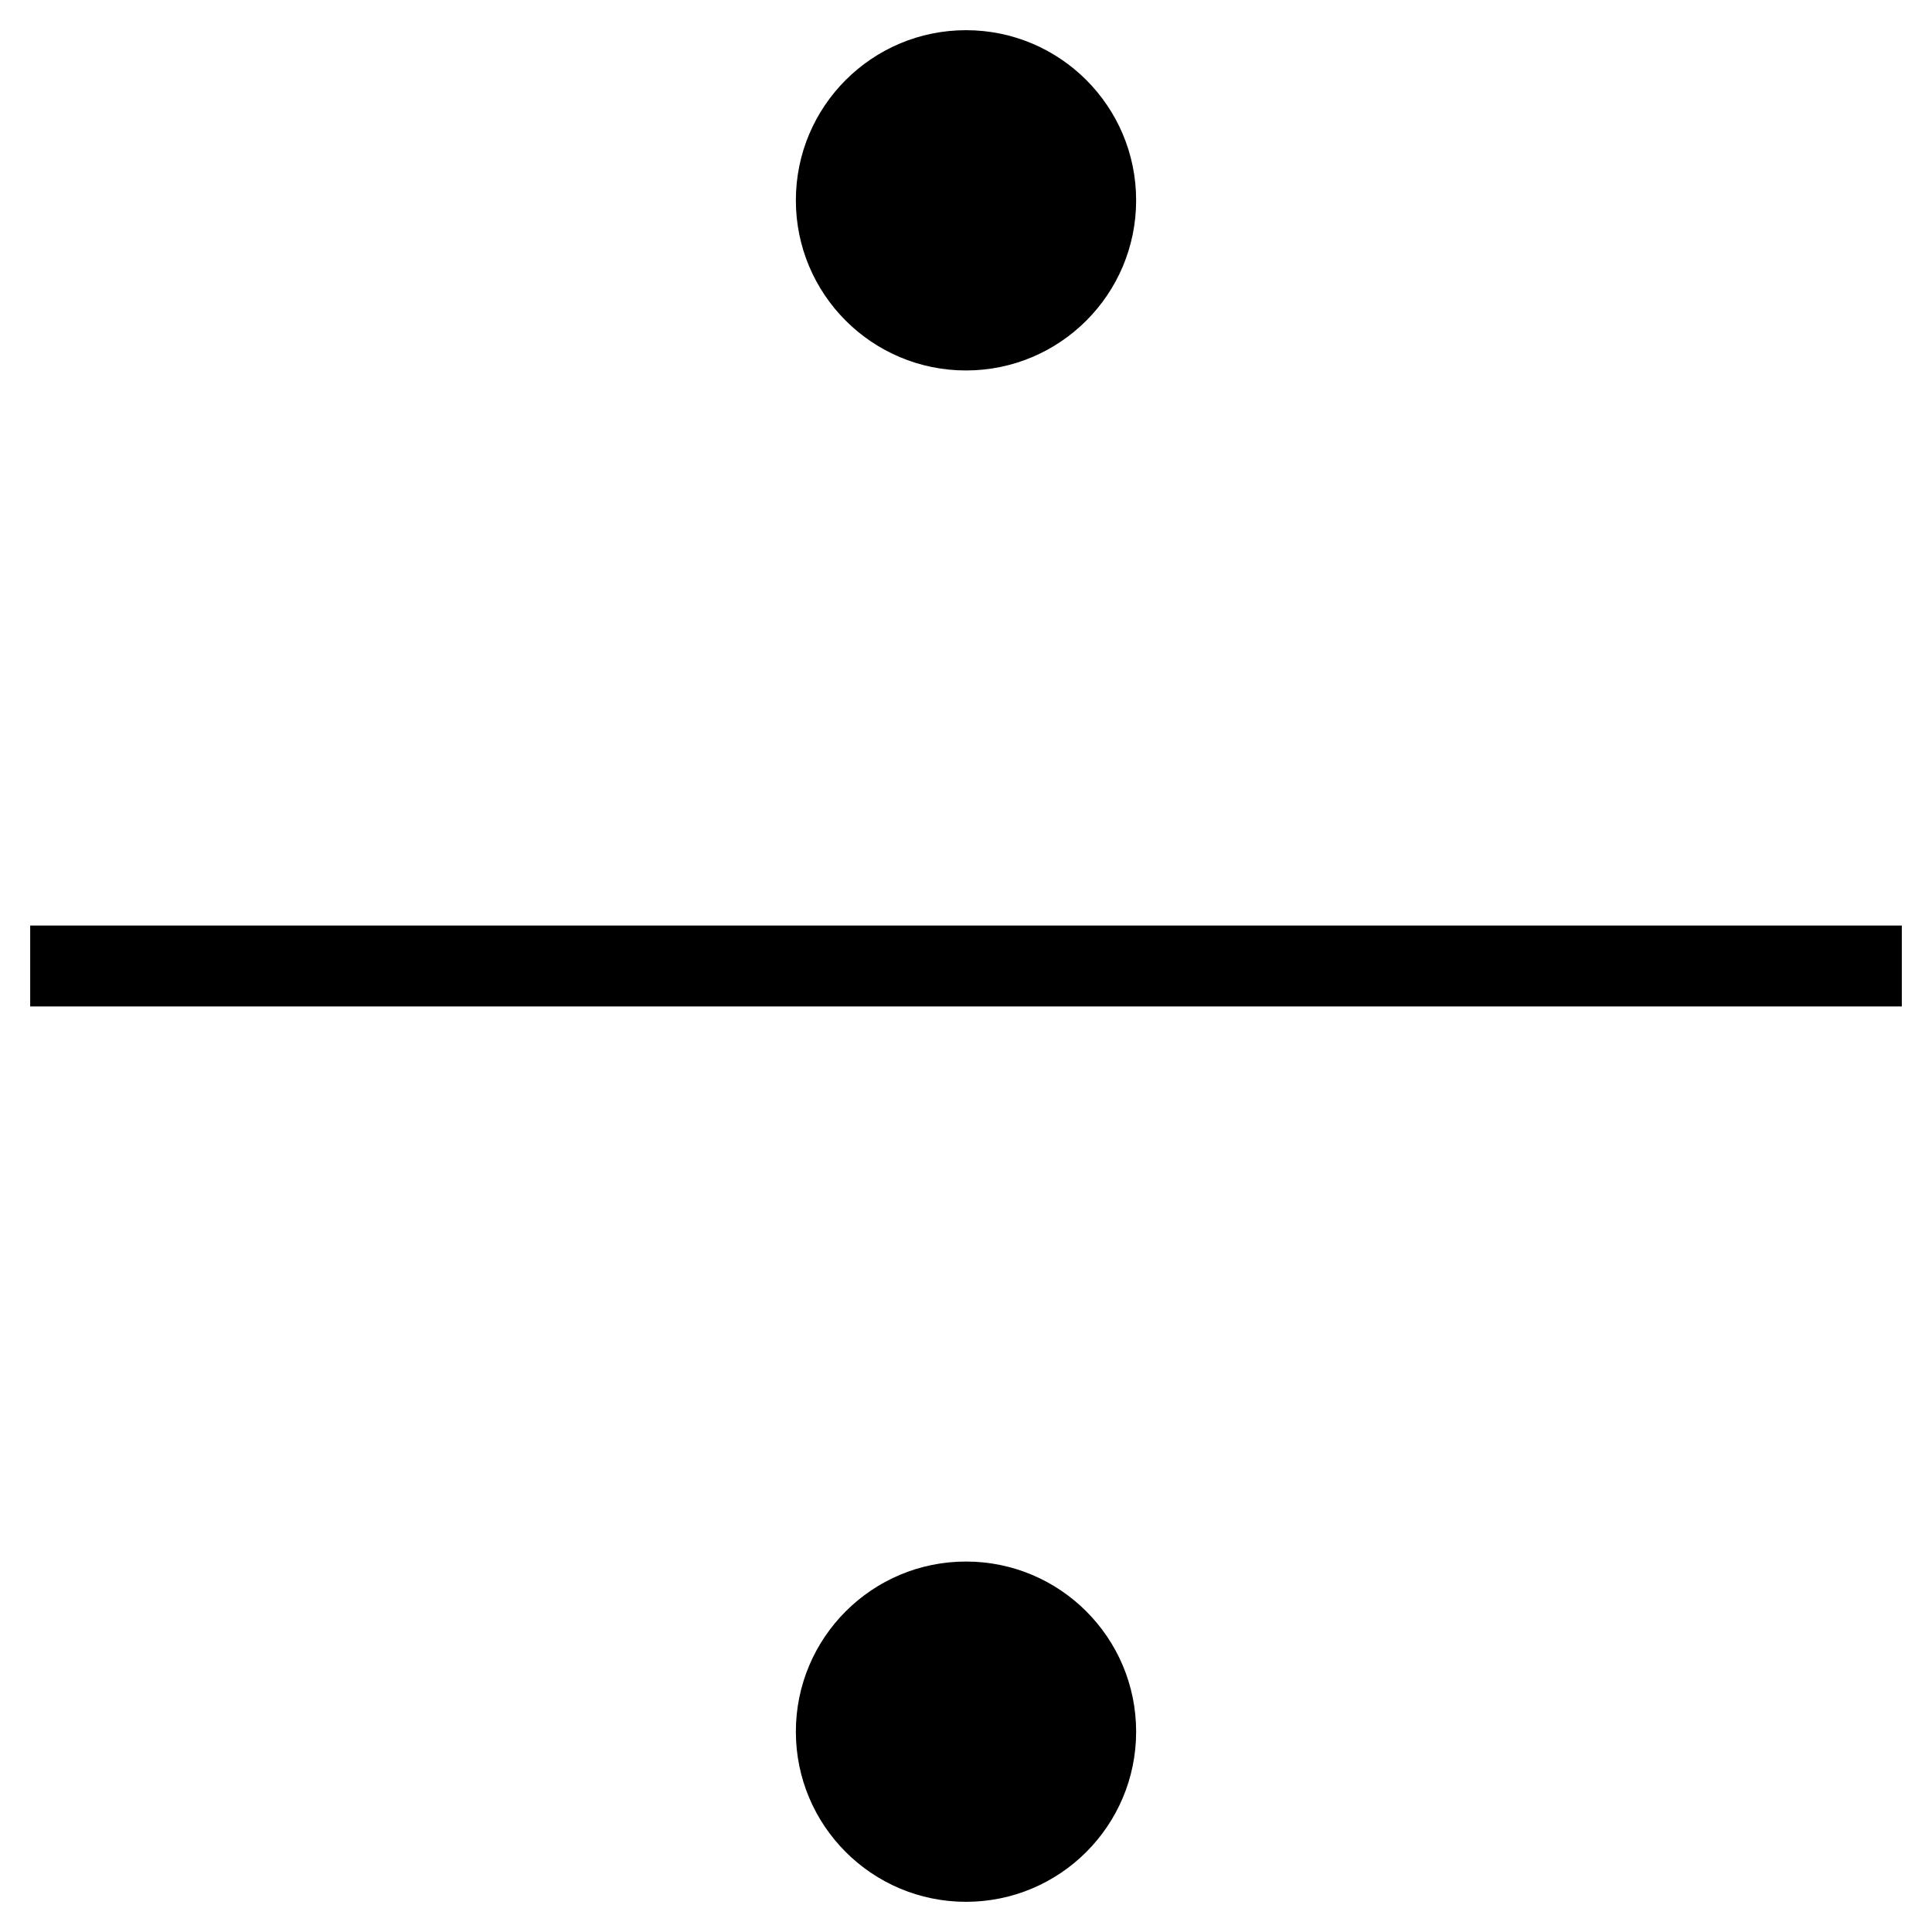
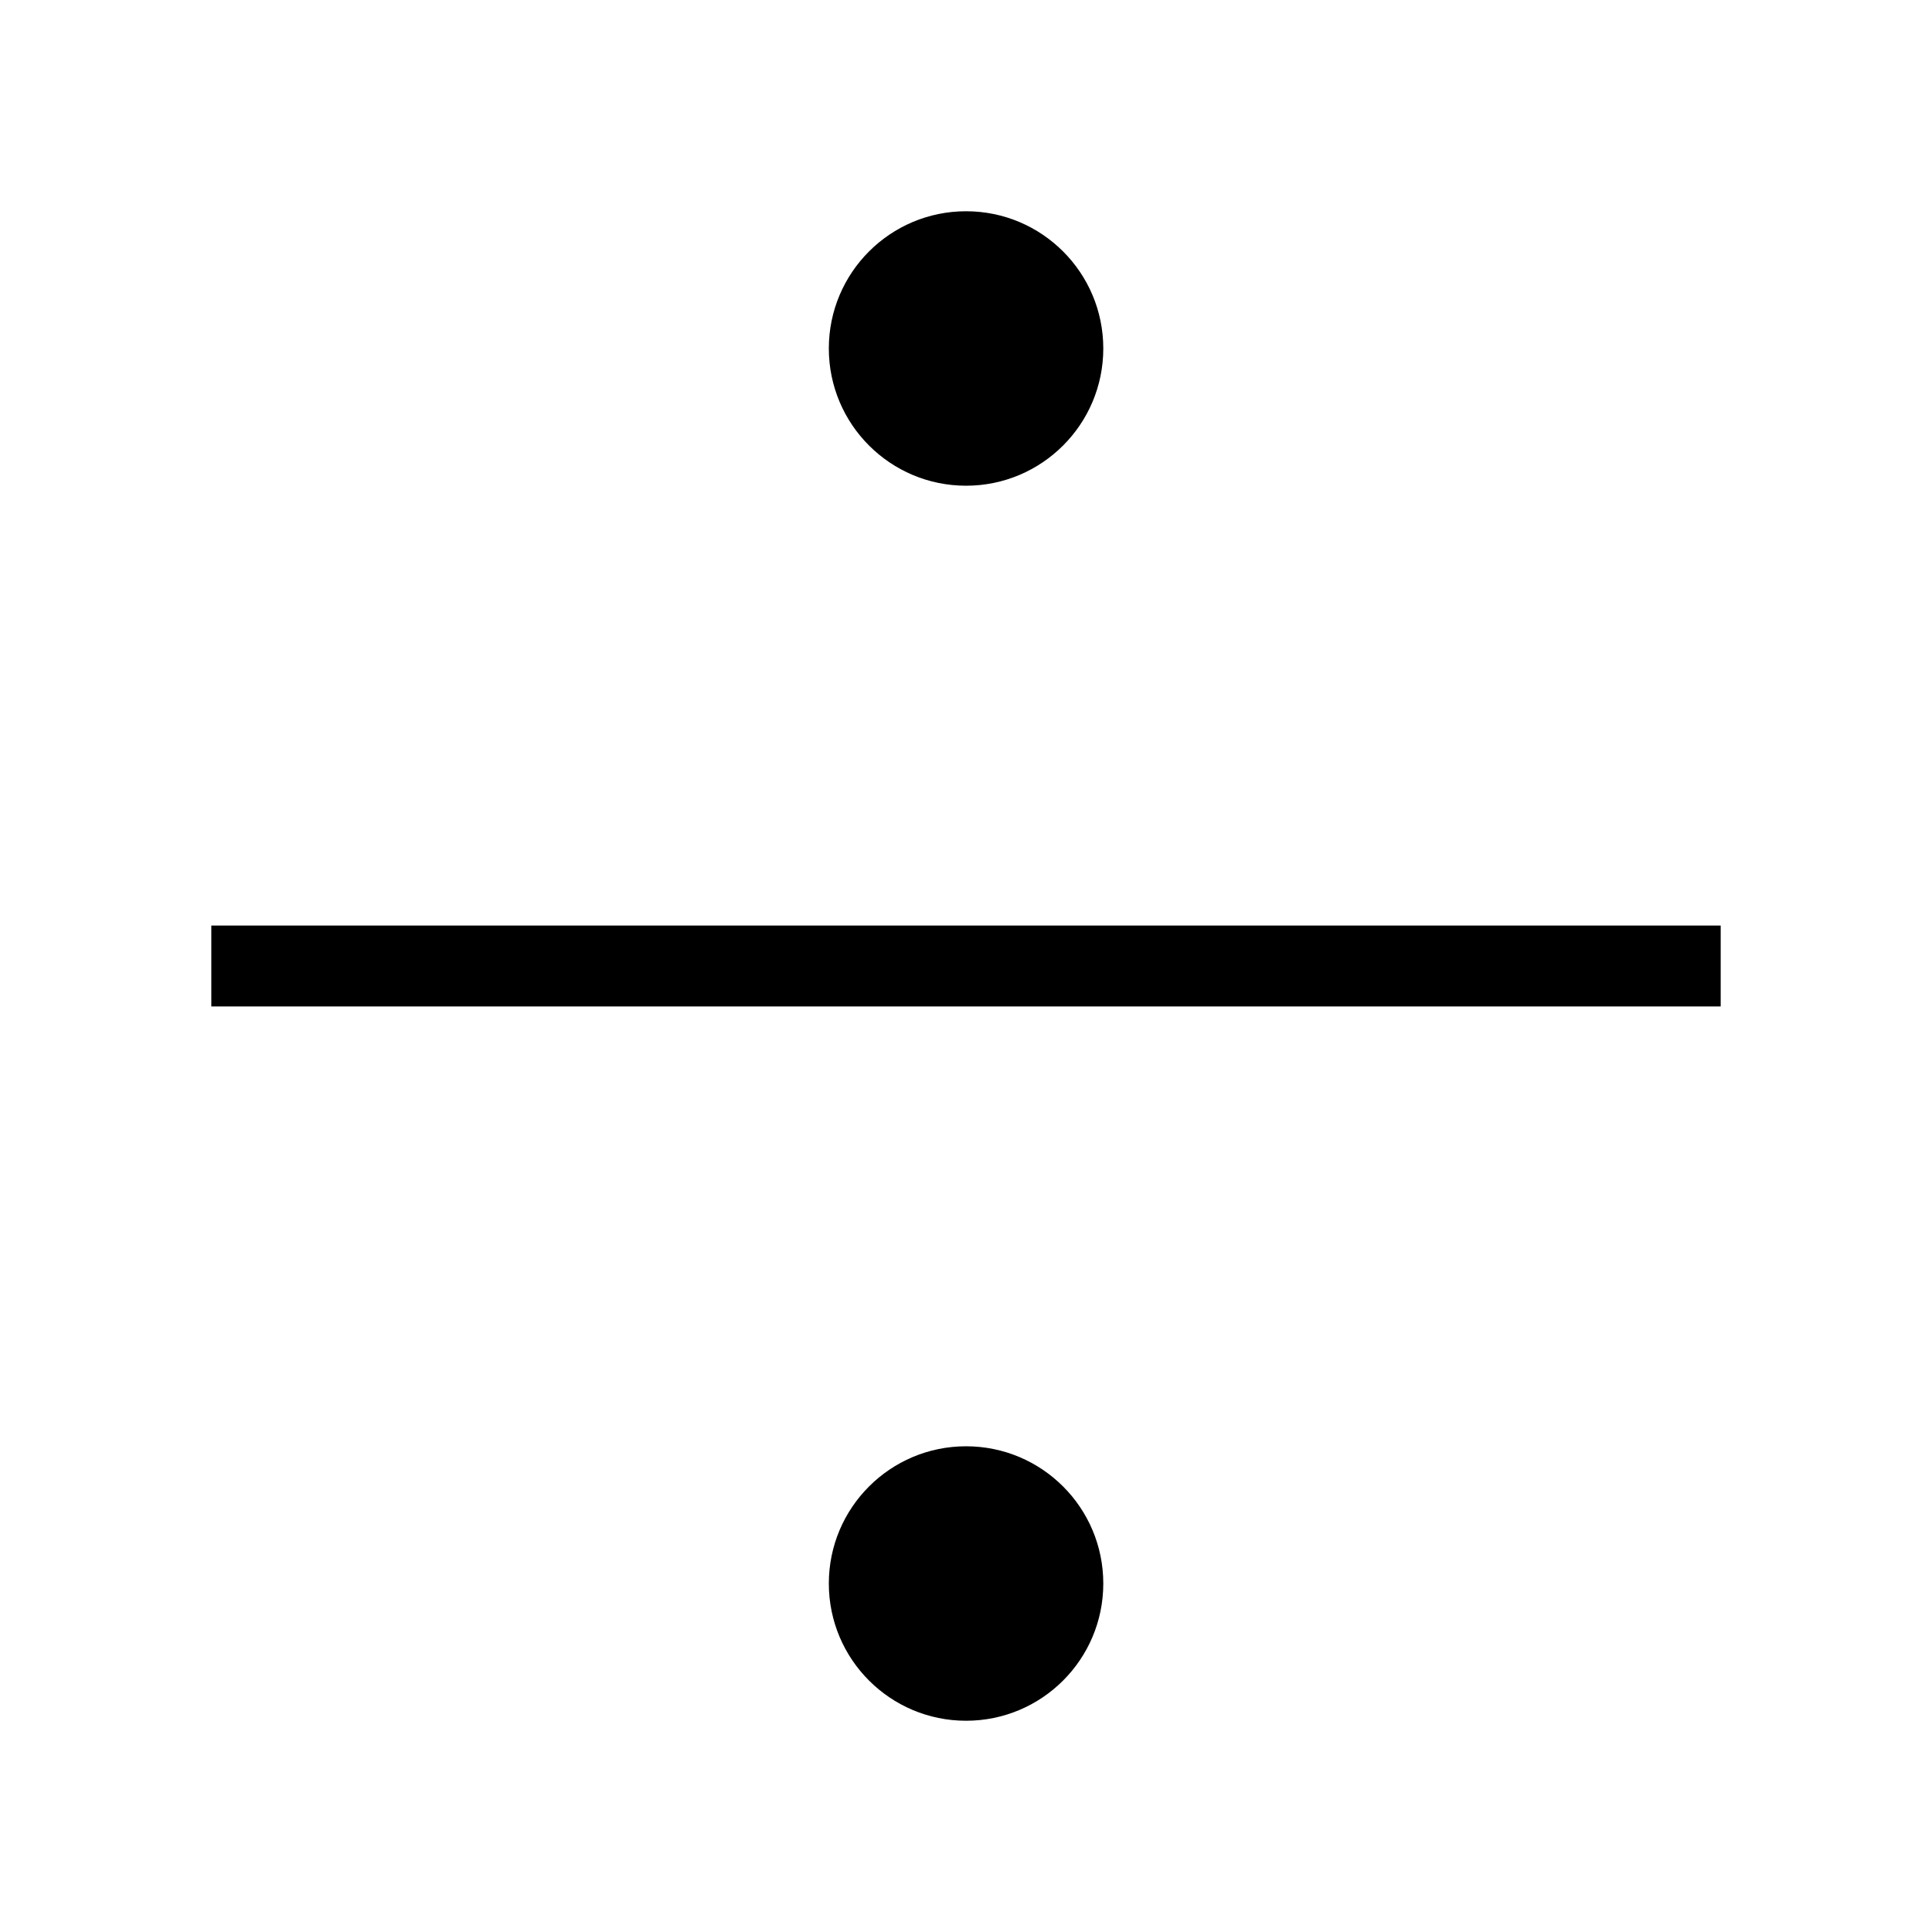
<svg xmlns="http://www.w3.org/2000/svg" width="16" height="16" stroke-width="0.67" viewBox="0 0 16 16">
-   <path fill="none" stroke="currentColor" stroke-width="0.67" d="M.25 8h15.5" />
-   <path fill="currentColor" fill-rule="evenodd" d="M6.591 1.659a1.409 1.409 0 1 0 2.818 0 1.409 1.409 0 1 0-2.818 0" />
-   <path fill="currentColor" fill-rule="evenodd" d="M6.591 14.341a1.409 1.409 0 1 0 2.818 0 1.409 1.409 0 1 0-2.818 0" />
+   <path fill="none" stroke="currentColor" stroke-width="0.67" d="M1.75 8h12.5" />
+   <path fill="currentColor" fill-rule="evenodd" d="M6.864 2.886a1.136 1.136 0 1 0 2.273 0 1.136 1.136 0 1 0-2.273 0" />
+   <path fill="currentColor" fill-rule="evenodd" d="M6.864 13.114a1.136 1.136 0 1 0 2.273 0 1.136 1.136 0 1 0-2.273 0" />
</svg>
